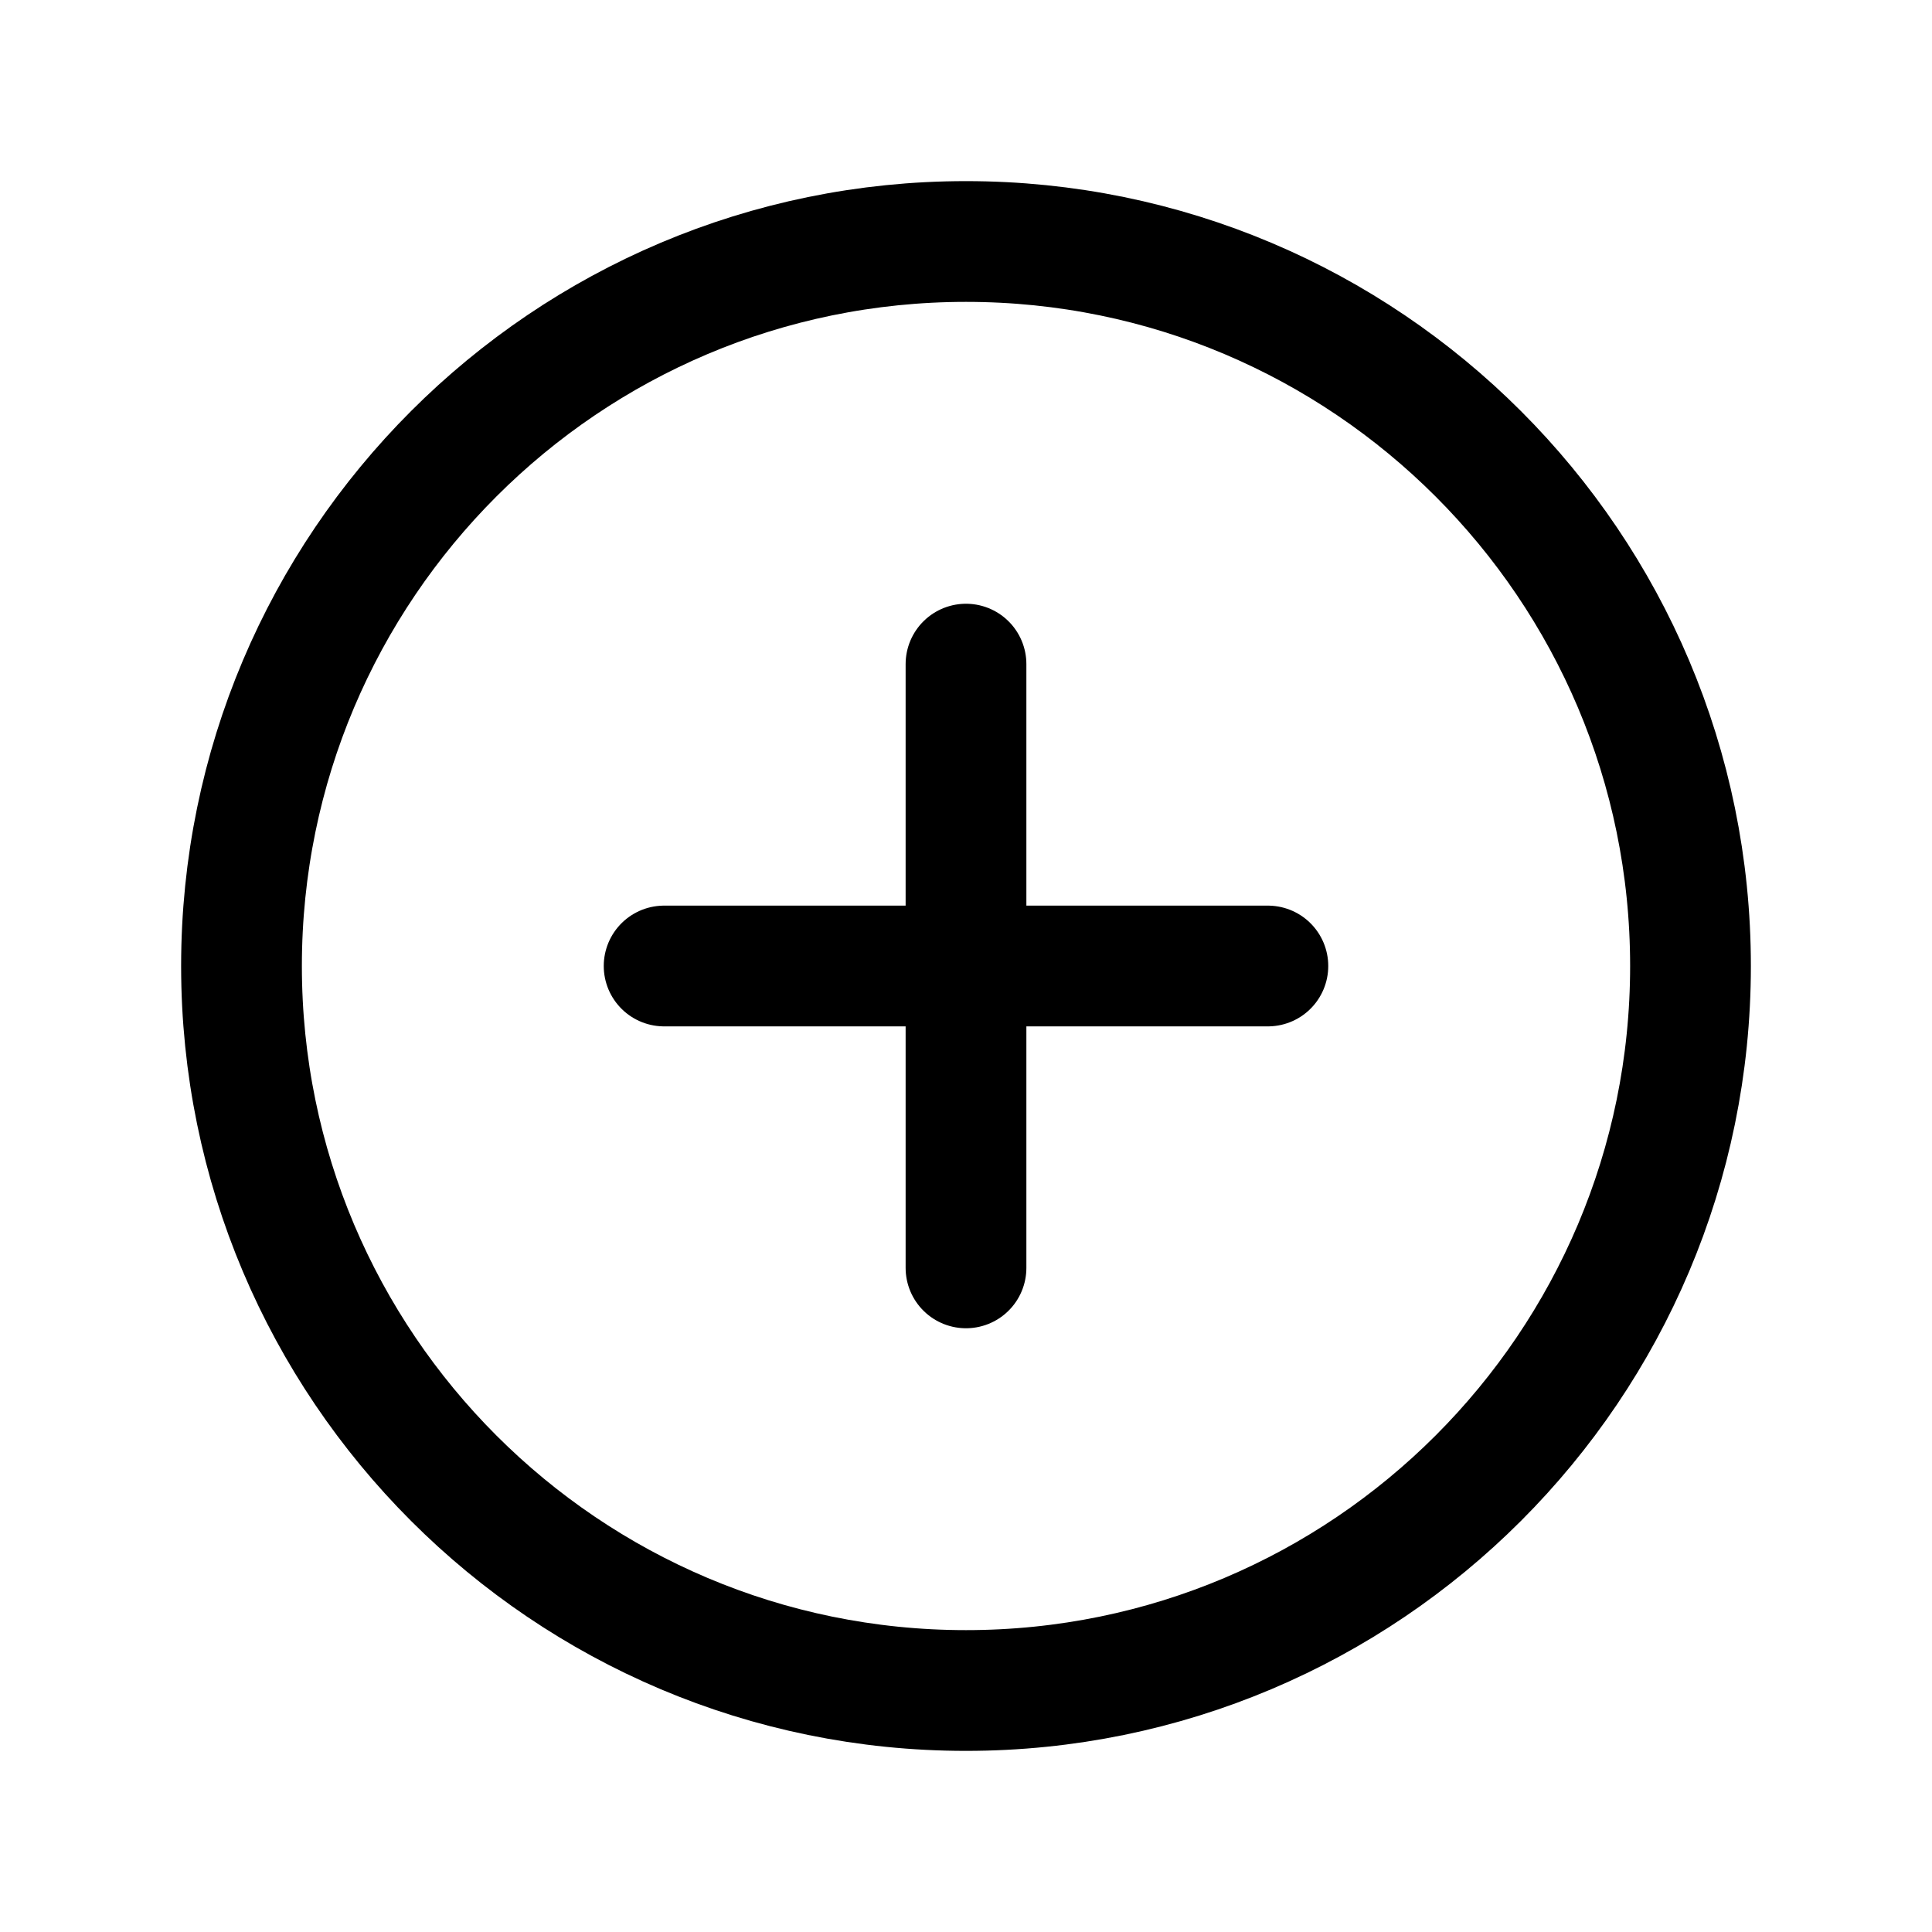
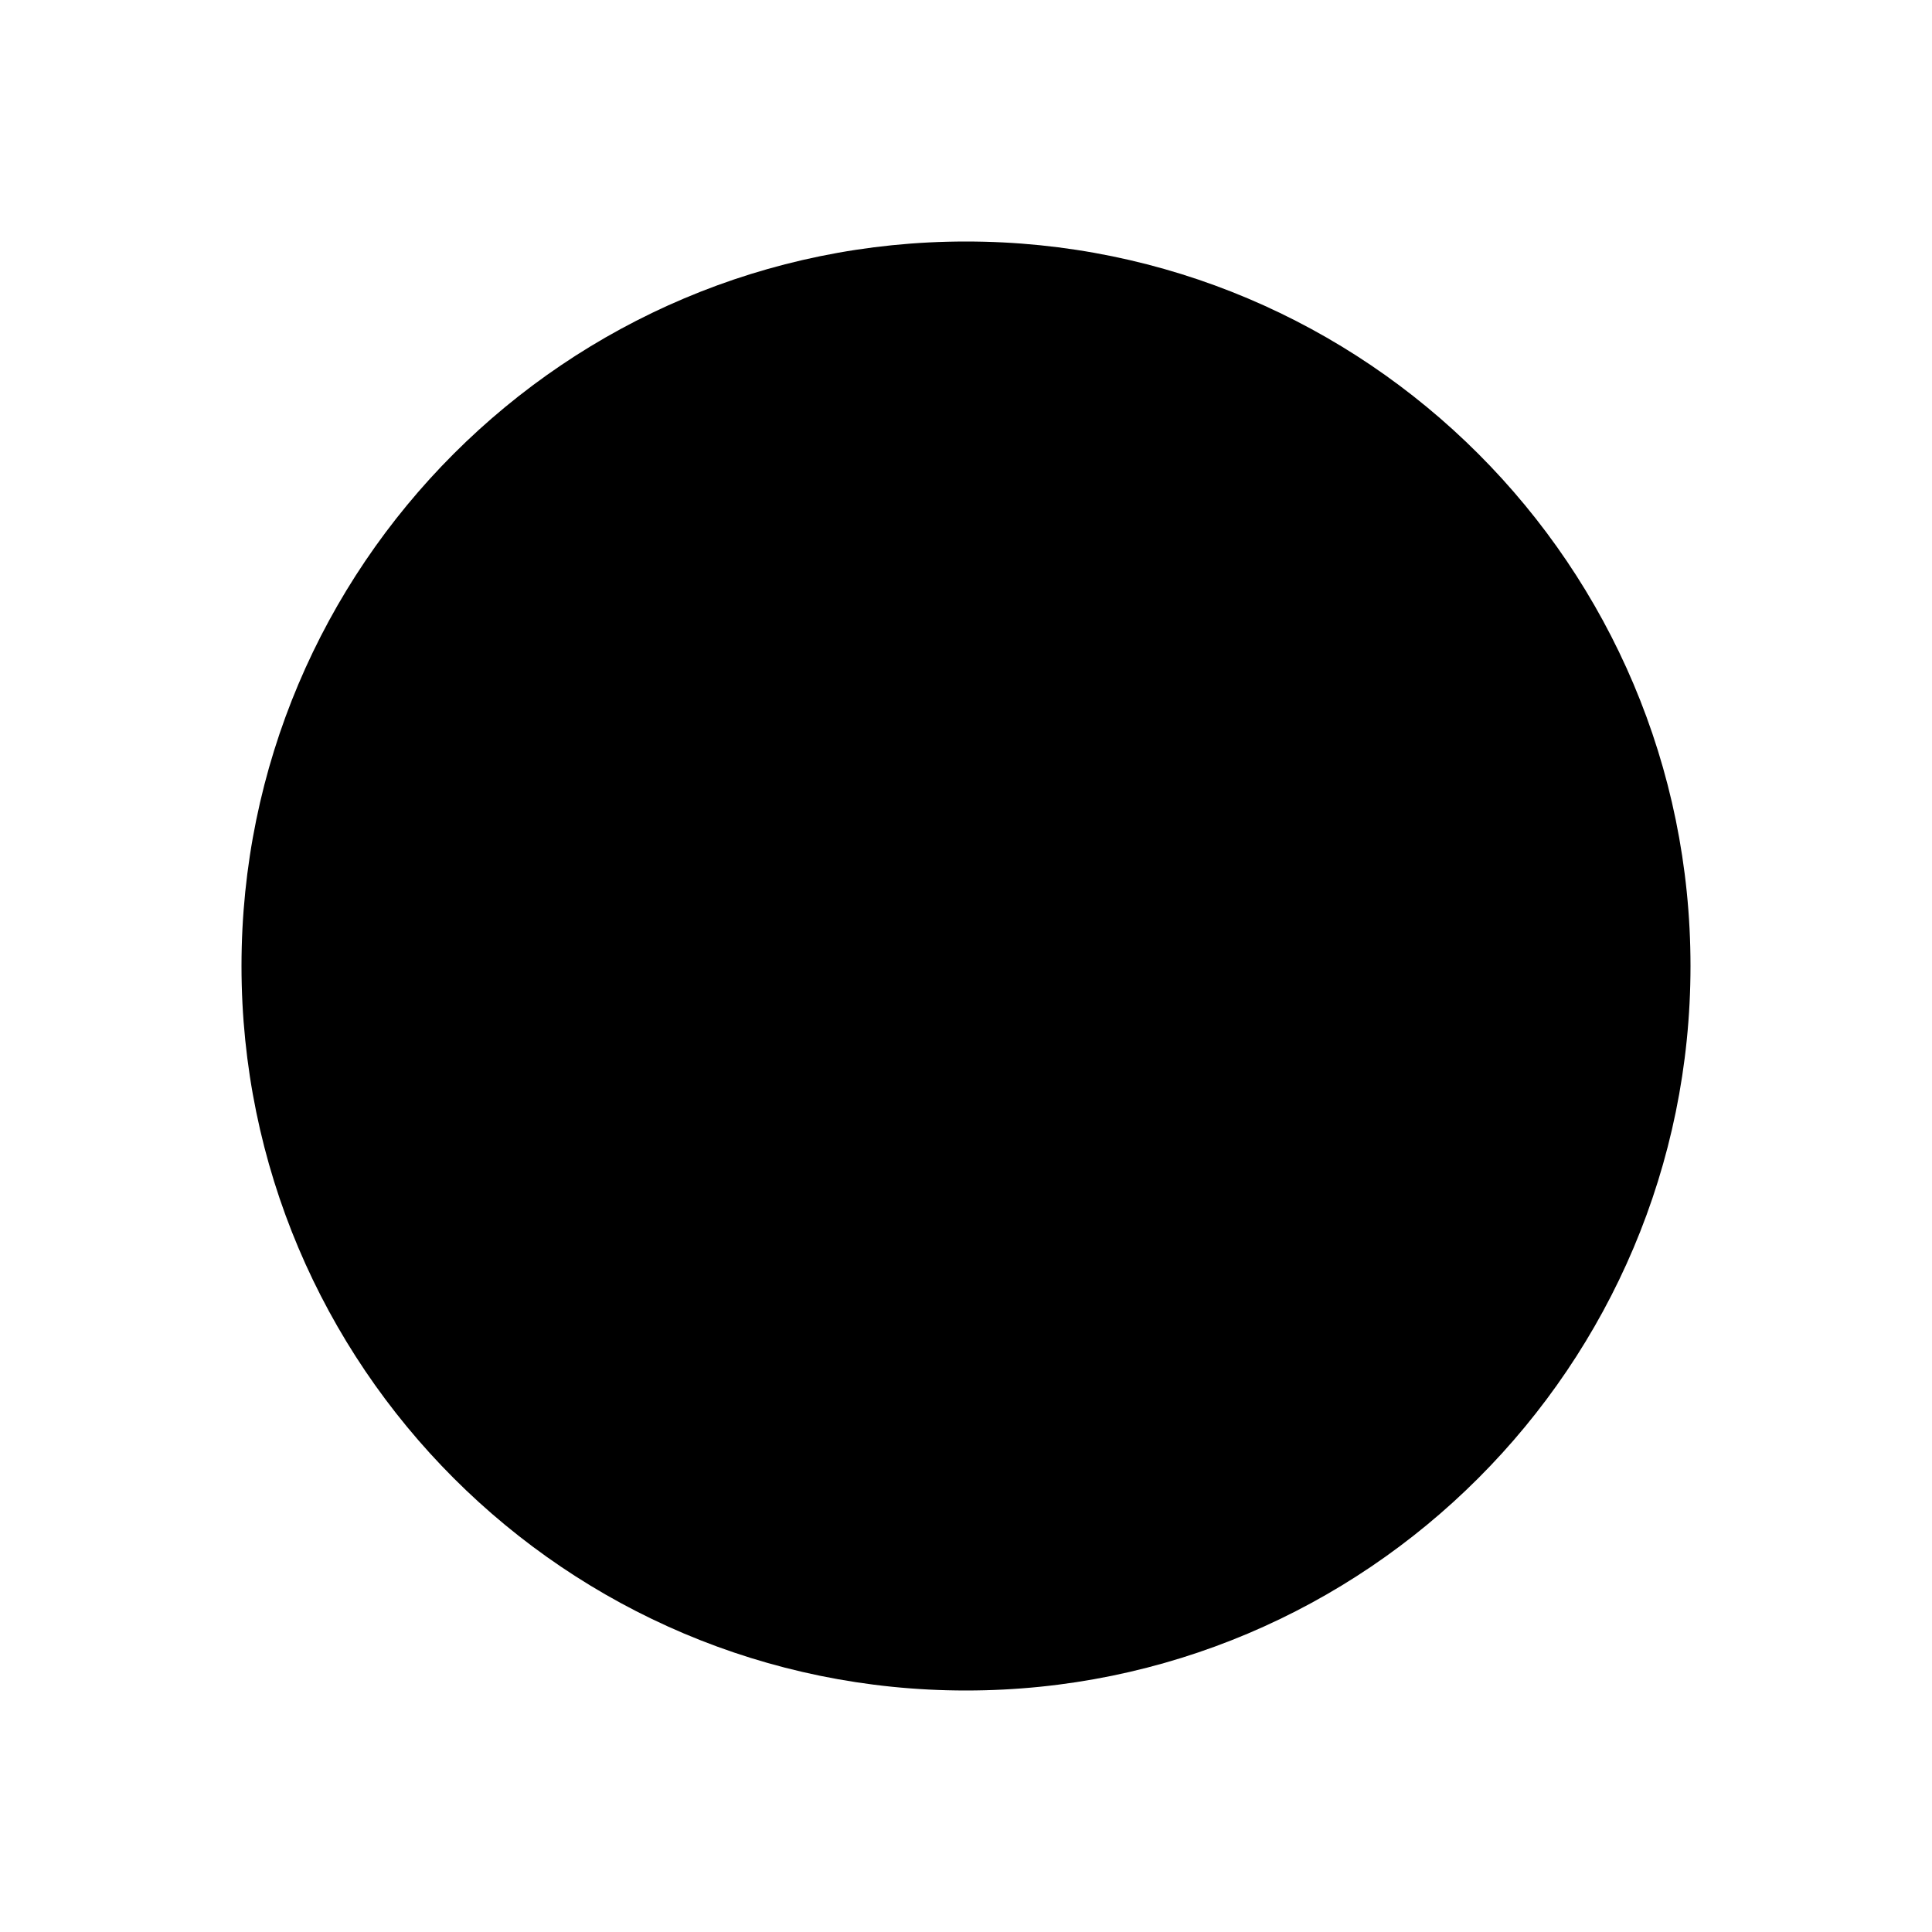
<svg xmlns="http://www.w3.org/2000/svg" width="512" height="512" viewBox="0 0 512 512">
-   <path d="M448,256c0-106-86-192-192-192S64,150,64,256s86,192,192,192S448,362,448,256Z" style="fill:none;stroke:#000;stroke-miterlimit:10;stroke-width:32px" />
-   <line x1="256" y1="176" x2="256" y2="336" style="fill:none;stroke:#000;stroke-linecap:round;stroke-linejoin:round;stroke-width:32px" />
-   <line x1="336" y1="256" x2="176" y2="256" style="fill:none;stroke:#000;stroke-linecap:round;stroke-linejoin:round;stroke-width:32px" />
+   <path d="M448,256c0-106-86-192-192-192S64,150,64,256s86,192,192,192S448,362,448,256Z" style="stroke-miterlimit:10;stroke-width:32px" />
+   <line x1="256" y1="176" x2="256" y2="336" style="stroke-linecap:round;stroke-linejoin:round;stroke-width:32px" />
+   <line x1="336" y1="256" x2="176" y2="256" style="stroke-linecap:round;stroke-linejoin:round;stroke-width:32px" />
</svg>
